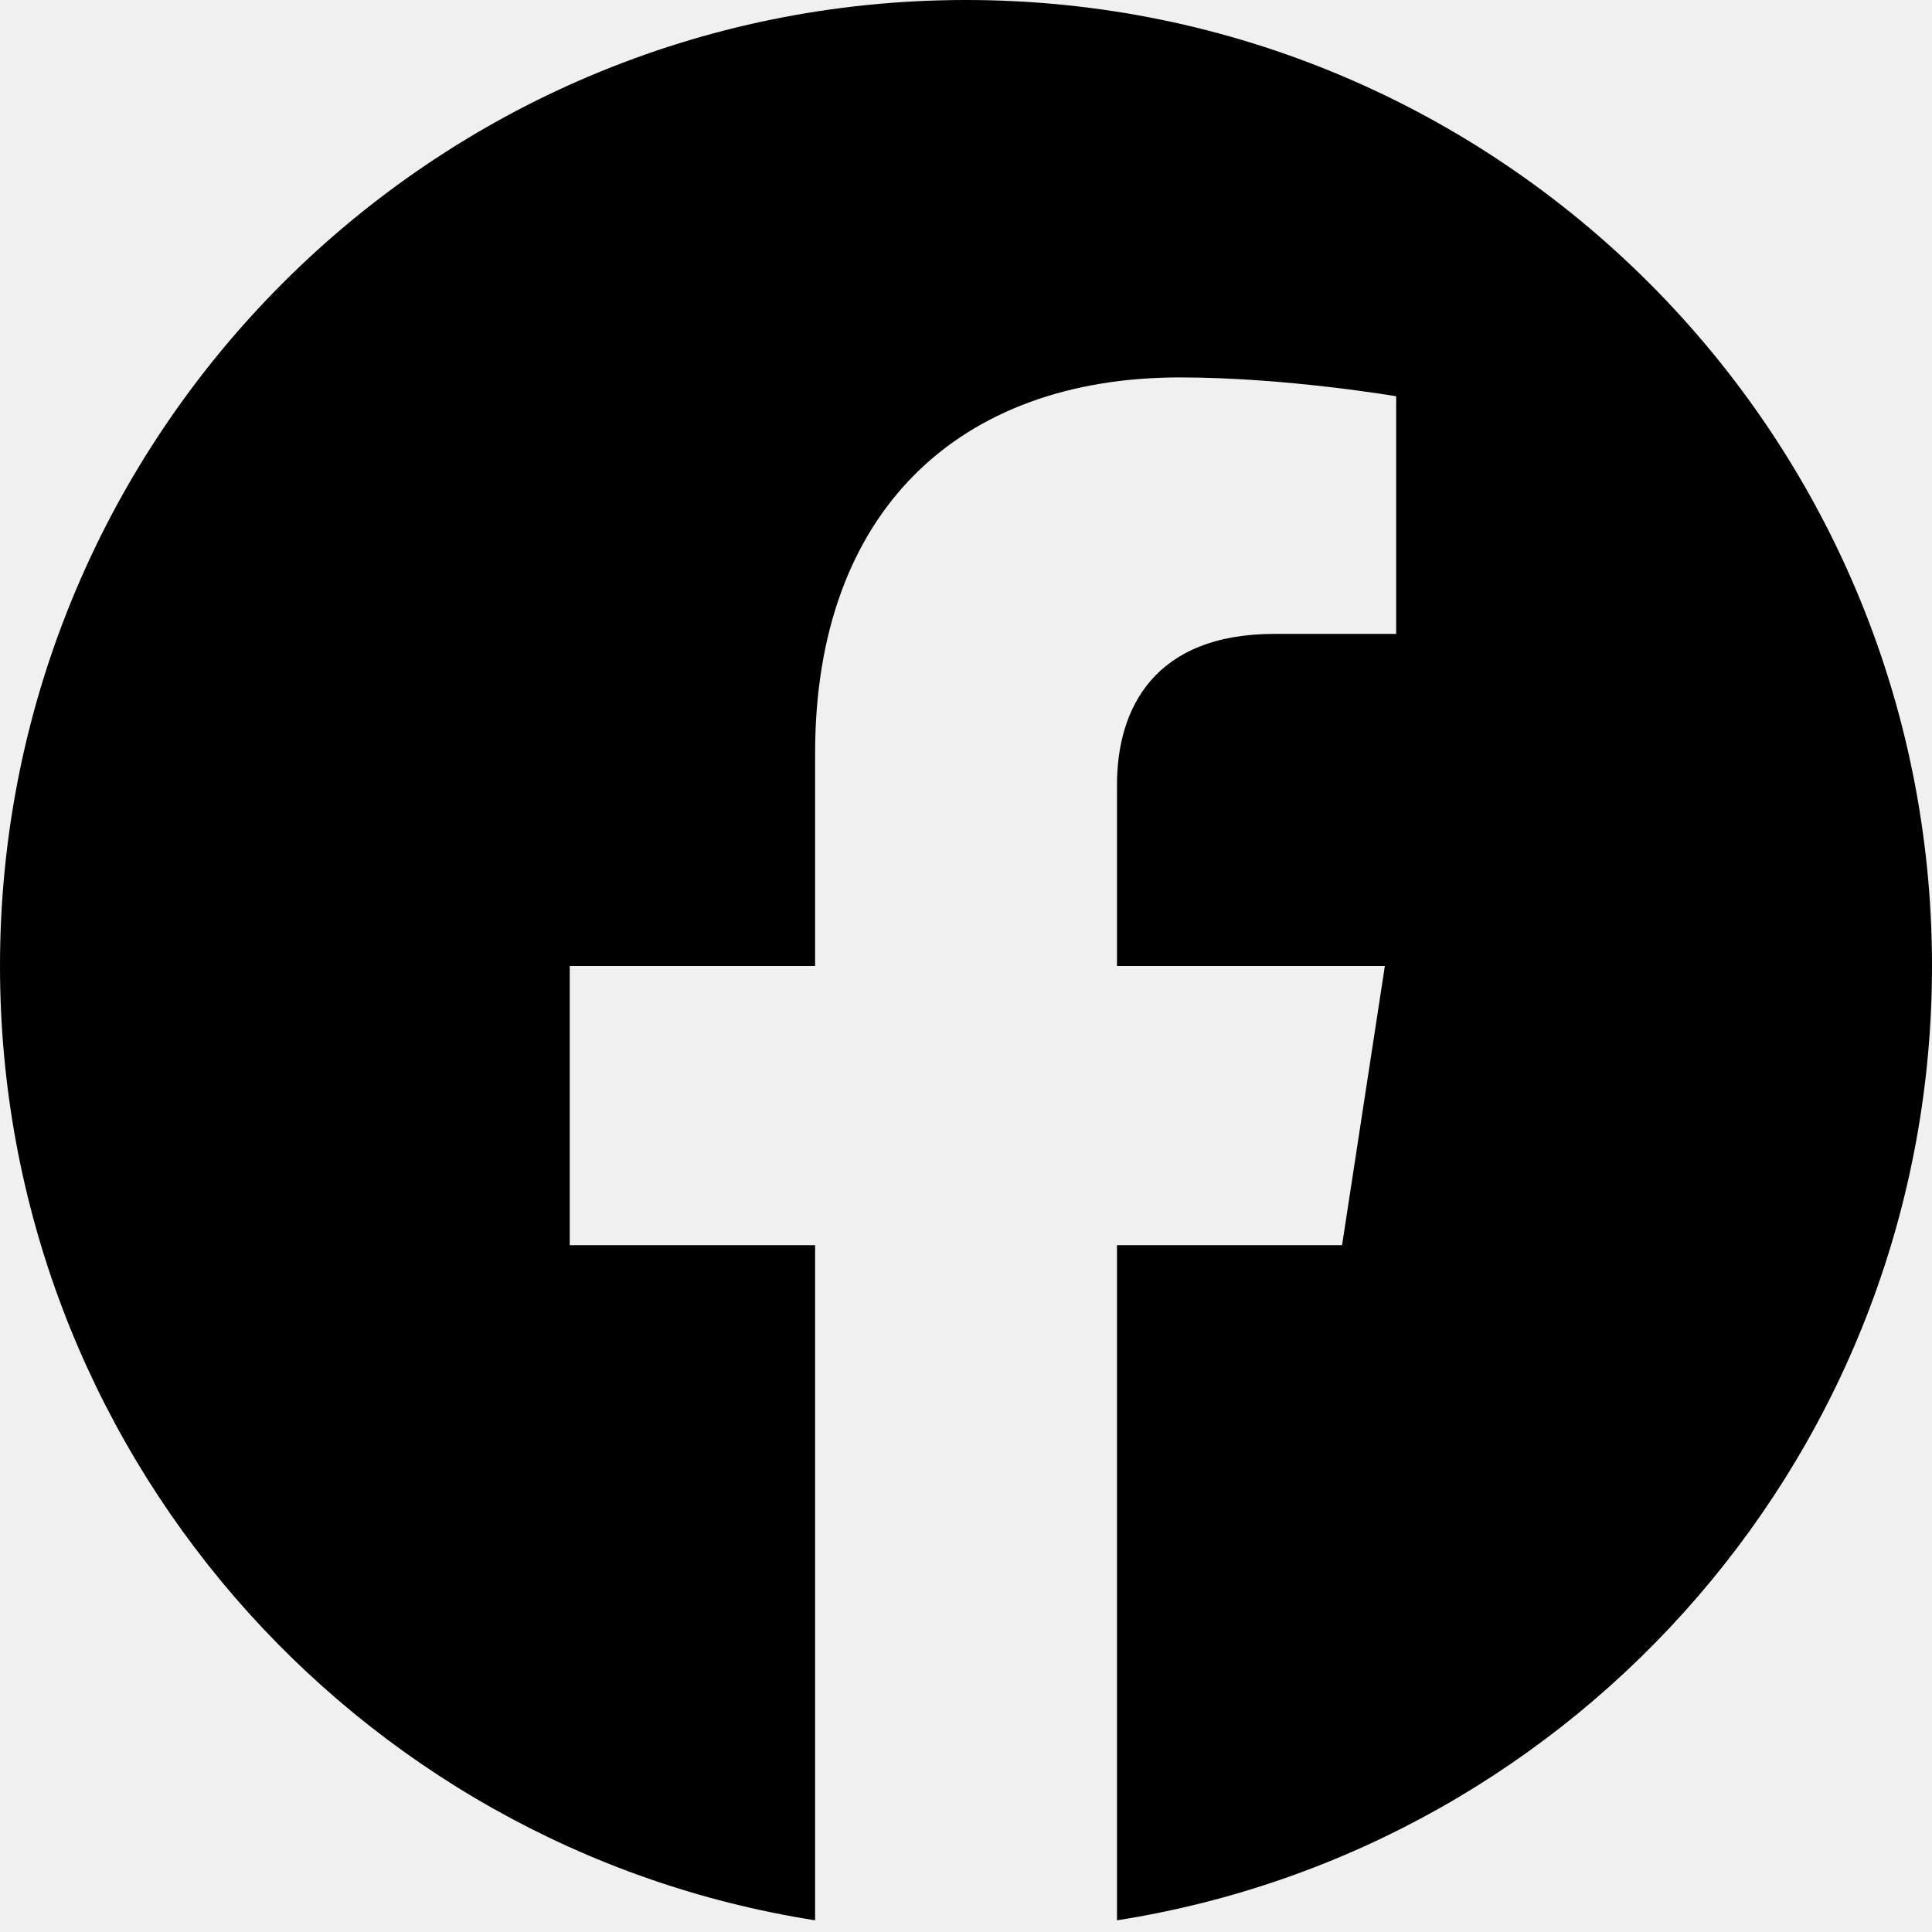
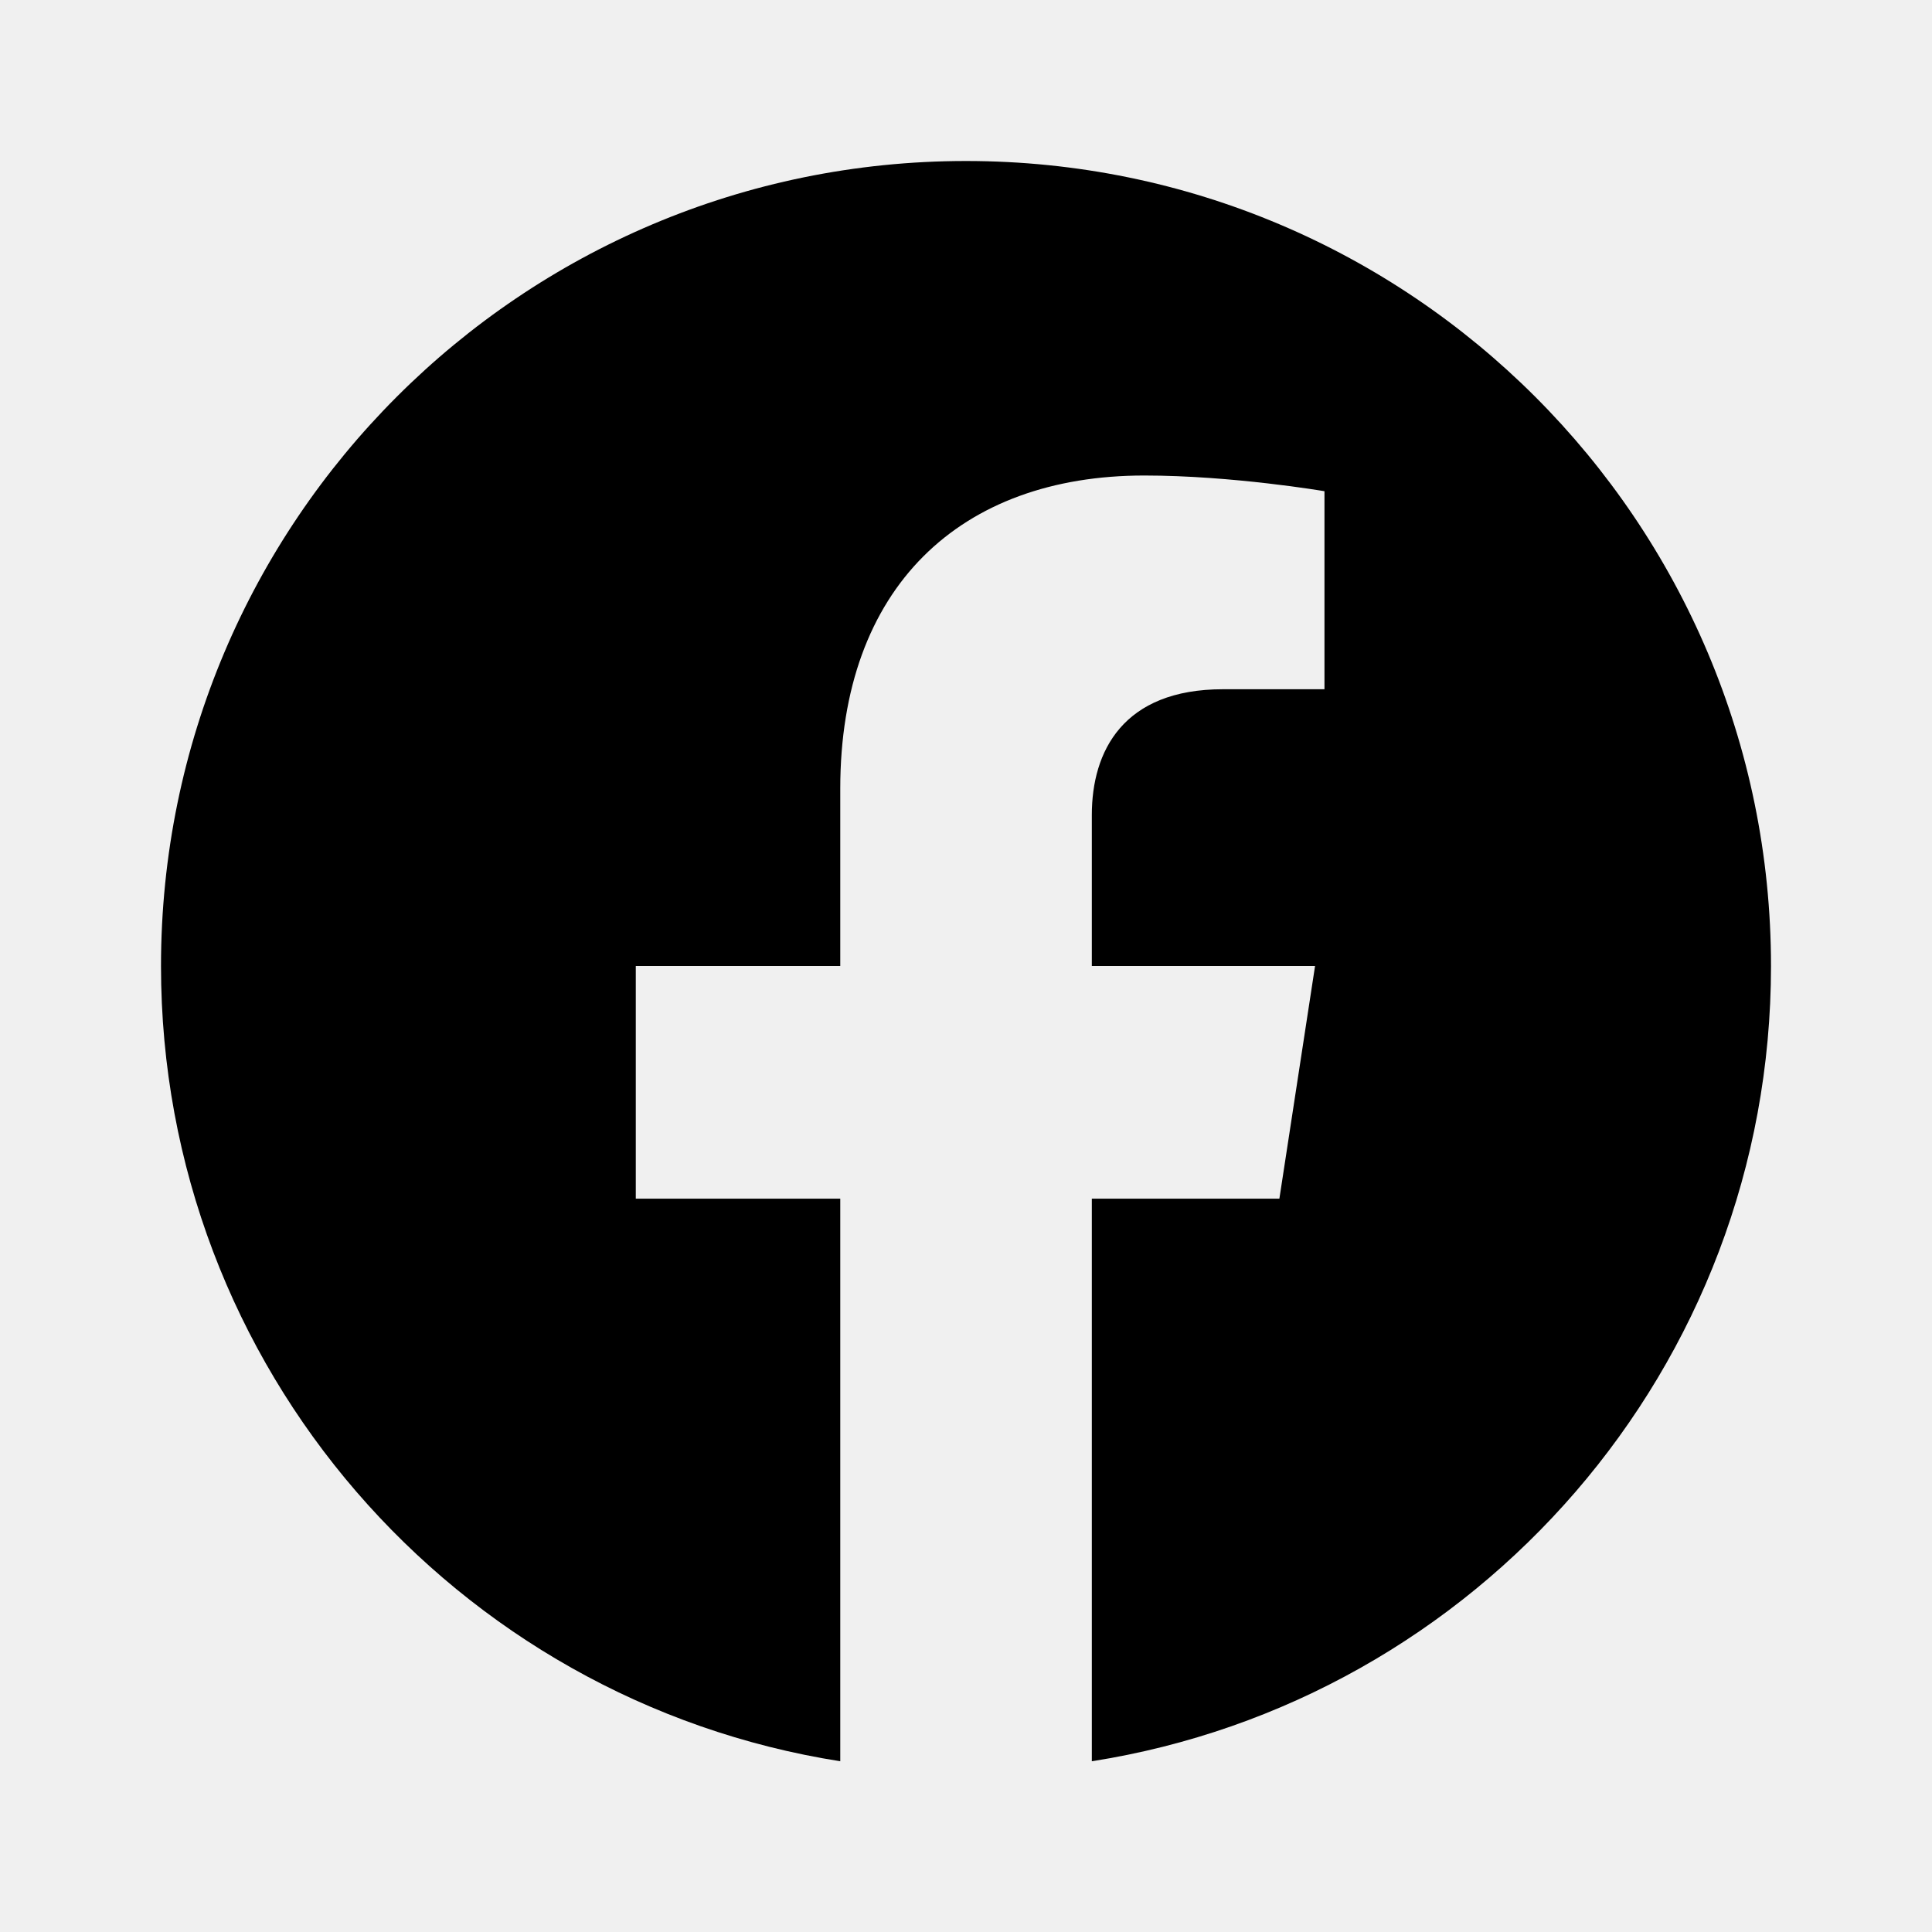
- <svg xmlns="http://www.w3.org/2000/svg" width="20" height="20" viewBox="0 0 20 20" fill="none">
-   <path d="M10 0C4.477 0 0 4.477 0 10C0 14.991 3.657 19.128 8.438 19.879V12.89H5.898V10H8.438V7.797C8.438 5.291 9.93 3.907 12.215 3.907C13.309 3.907 14.453 4.102 14.453 4.102V6.562H13.193C11.95 6.562 11.563 7.333 11.563 8.124V10H14.336L13.893 12.89H11.563V19.879C16.343 19.129 20 14.99 20 10C20 4.477 15.523 0 10 0Z" fill="currentColor" />
+ <svg xmlns="http://www.w3.org/2000/svg" width="24" height="24" viewBox="0 0 24 24" fill="none">
+   <g clip-path="url(#clip0_16167_18350)">
+     <path d="M12 2C6.477 2 2 6.477 2 12C2 16.991 5.657 21.128 10.438 21.879V14.89H7.898V12H10.438V9.797C10.438 7.291 11.93 5.907 14.215 5.907C15.309 5.907 16.453 6.102 16.453 6.102V8.562H15.193C13.95 8.562 13.563 9.333 13.563 10.124V12H16.336L15.893 14.89H13.563V21.879C18.343 21.129 22 16.99 22 12C22 6.477 17.523 2 12 2Z" fill="black" />
+   </g>
+   <defs>
+     <clipPath id="clip0_16167_18350">
+       <rect width="24" height="24" fill="white" />
+     </clipPath>
+   </defs>
</svg>
